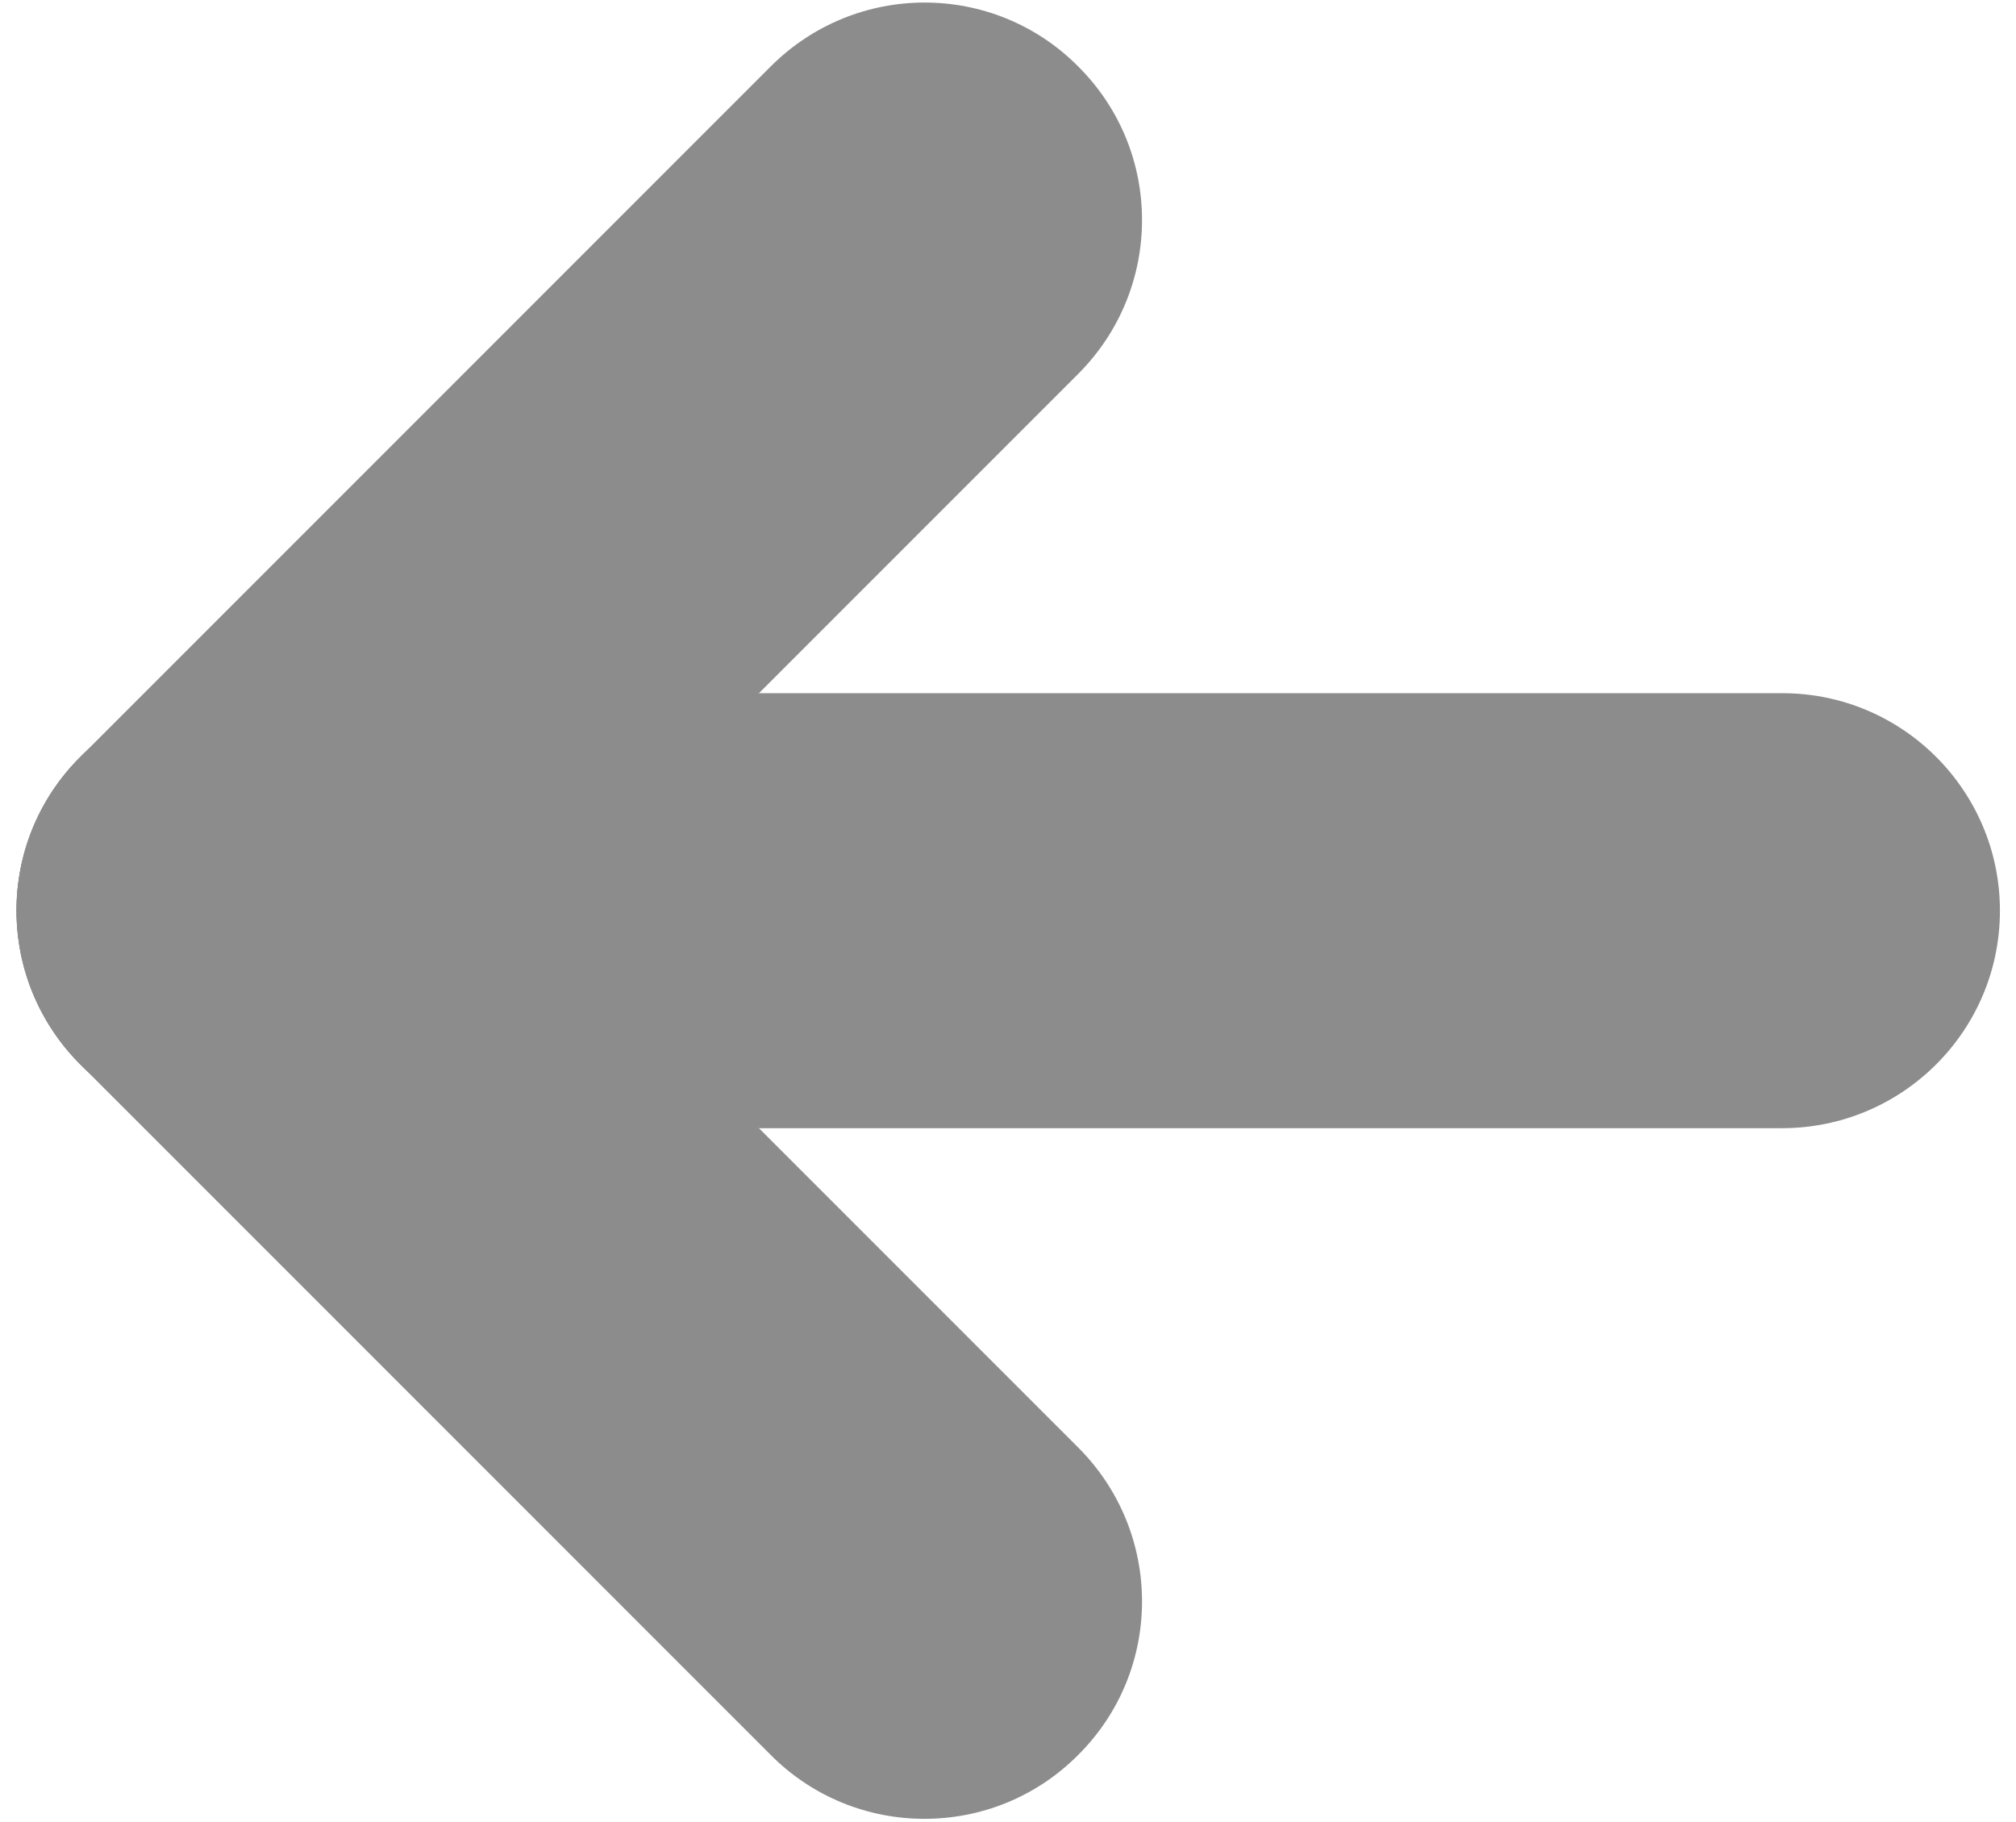
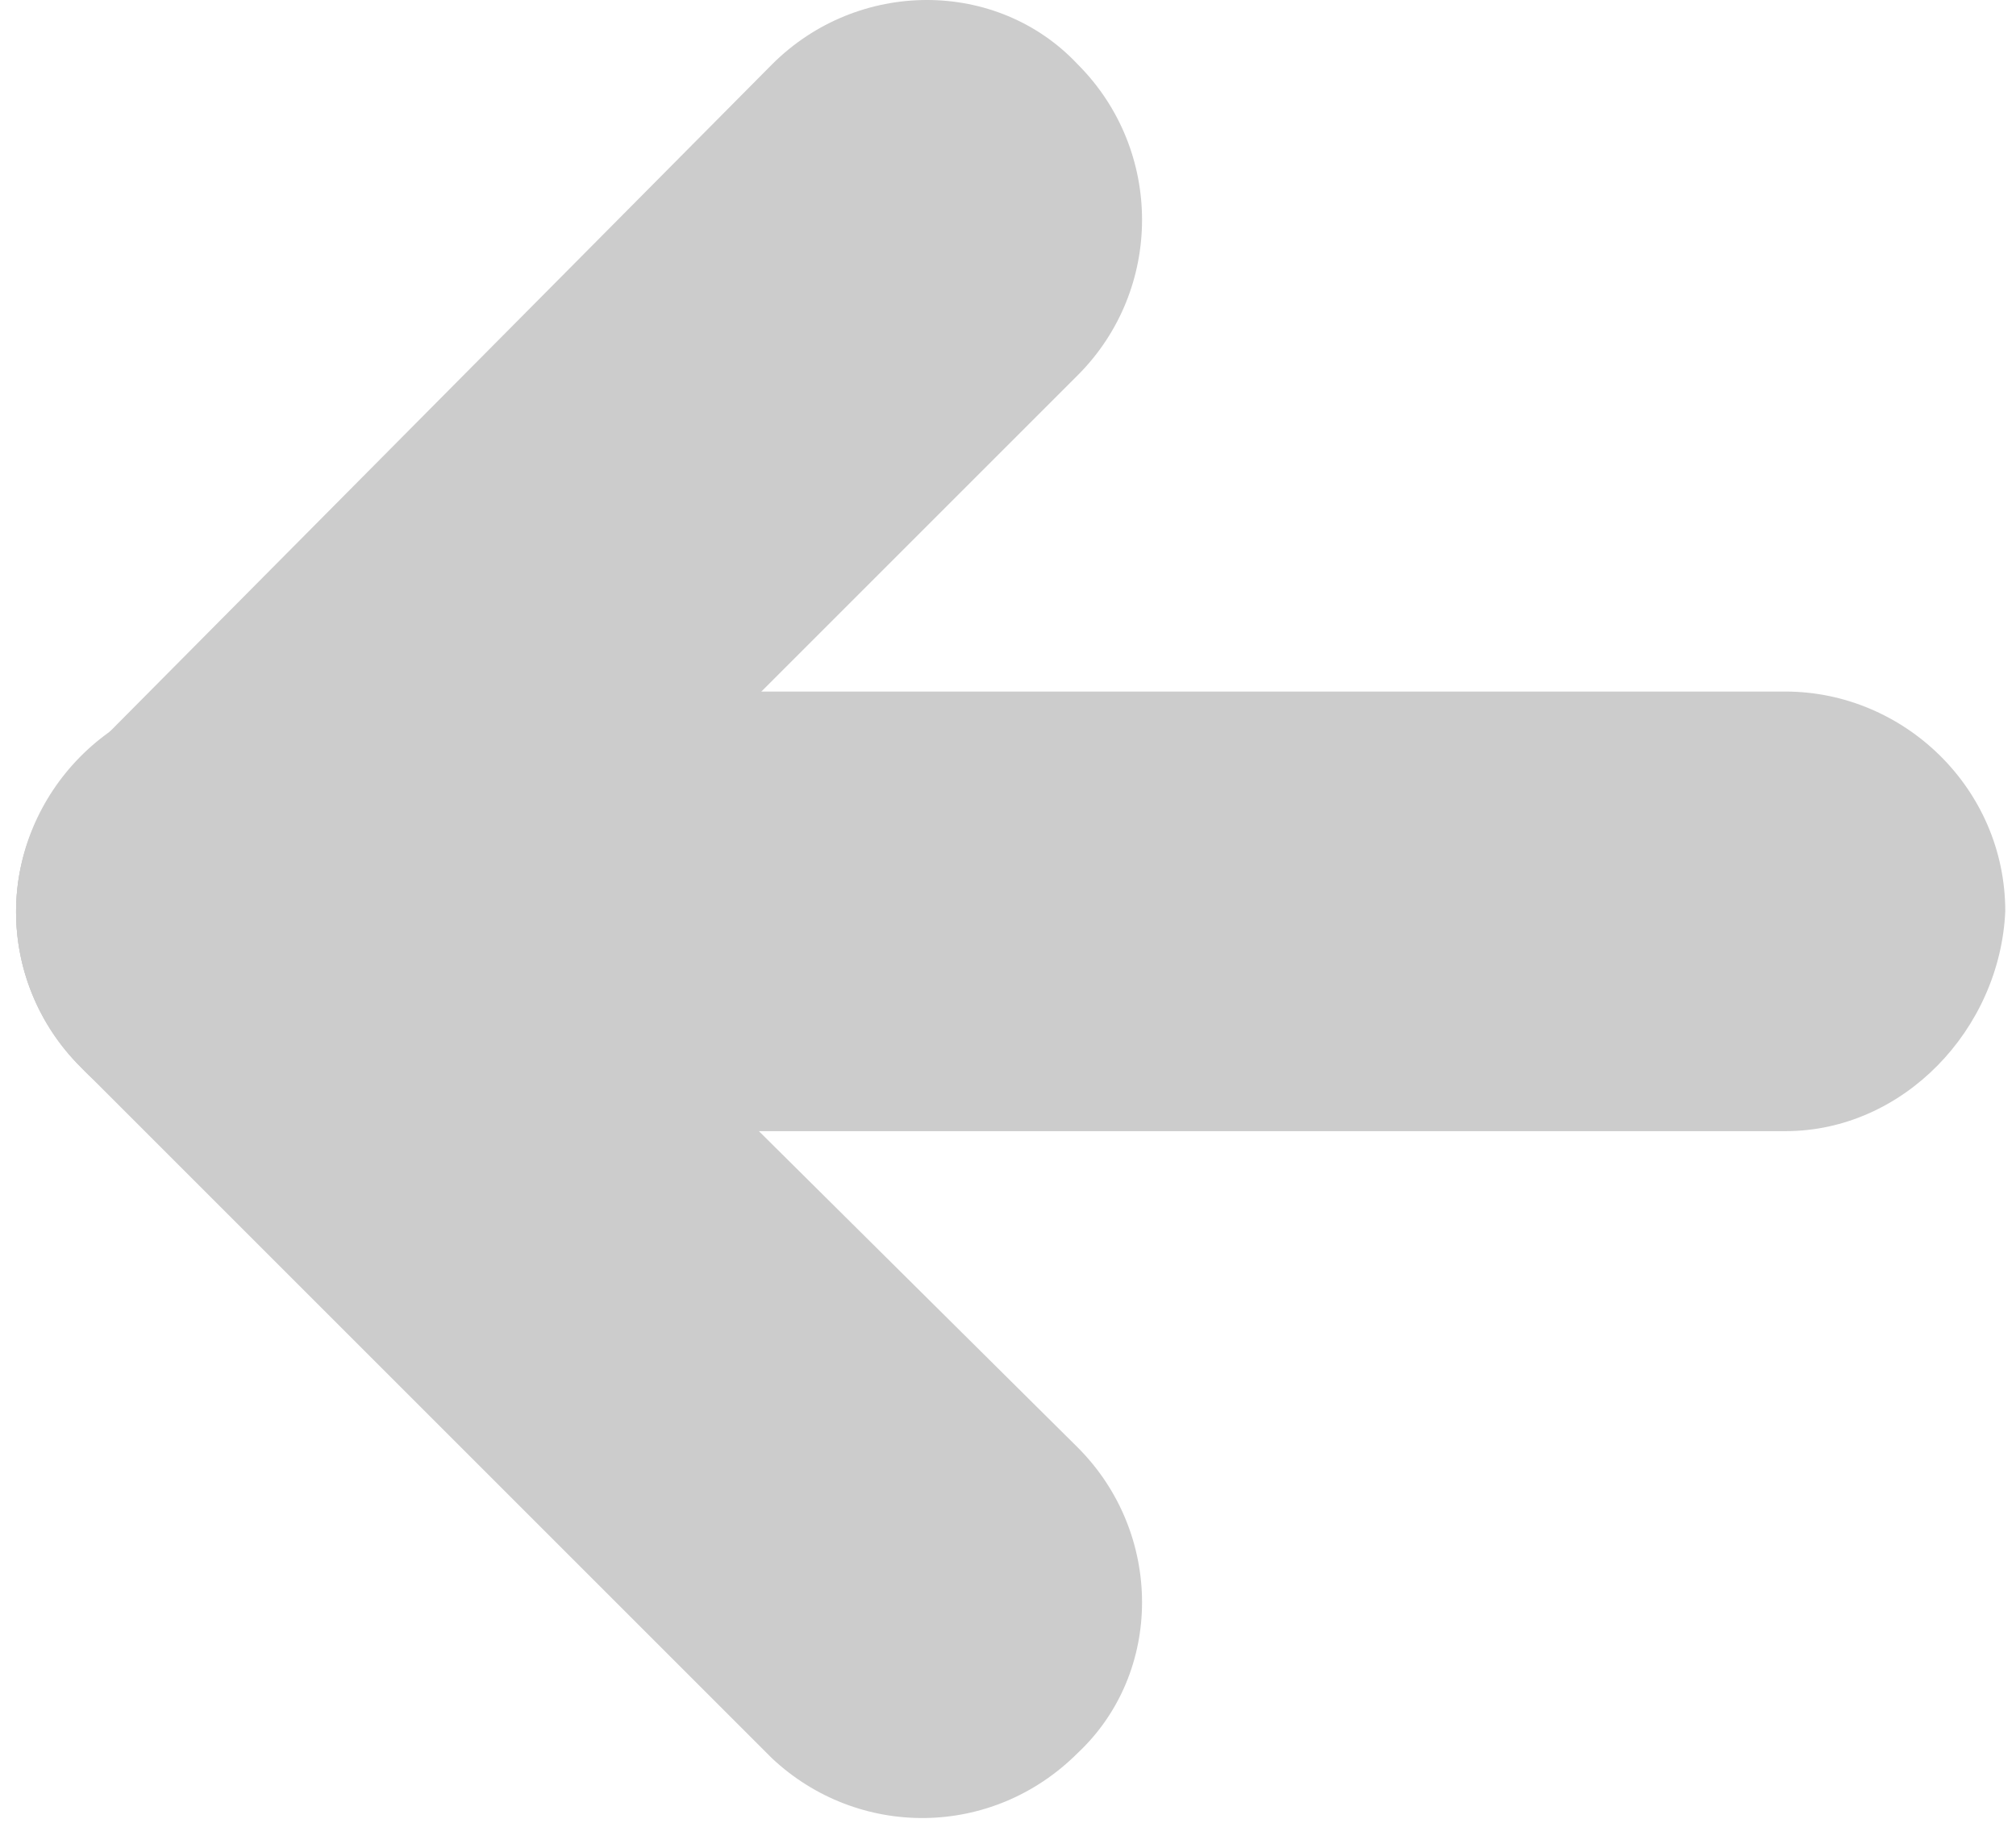
- <svg xmlns="http://www.w3.org/2000/svg" version="1.1" id="Layer_1" x="0px" y="0px" viewBox="0 0 37.64 34" style="enable-background:new 0 0 37.64 34;" xml:space="preserve">
+ <svg xmlns="http://www.w3.org/2000/svg" version="1.1" id="Layer_1" x="0px" y="0px" viewBox="0 0 37.6 34" style="enable-background:new 0 0 37.6 34;" xml:space="preserve">
  <style type="text/css">
- 	.st0{fill:#8C8C8C;}
+ 	.st0{fill:#CCCCCC;}
</style>
  <g>
    <g>
-       <path class="st0" d="M33.27,21.06H4.37c-2.24,0-4.06-1.82-4.06-4.06v0c0-2.24,1.82-4.06,4.06-4.06h28.91    c2.24,0,4.06,1.82,4.06,4.06v0C37.34,19.24,35.52,21.06,33.27,21.06z" />
+       <path class="st0" d="M33.3,21.1H4.4c-2.2,0-4.1-1.8-4.1-4.1l0,0c0-2.2,1.8-4.1,4.1-4.1h28.9c2.2,0,4.1,1.8,4.1,4.1l0,0    C37.3,19.2,35.5,21.1,33.3,21.1z" />
    </g>
    <g>
-       <path class="st0" d="M20.13,6.98L7.24,19.87c-1.59,1.59-4.16,1.59-5.74,0l0,0c-1.59-1.59-1.59-4.16,0-5.74L14.39,1.24    c1.59-1.59,4.16-1.59,5.74,0l0,0C21.72,2.82,21.72,5.39,20.13,6.98z" />
+       <path class="st0" d="M20.1,7L7.2,19.9c-1.6,1.6-4.2,1.6-5.7,0l0,0c-1.6-1.6-1.6-4.2,0-5.7L14.4,1.2c1.6-1.6,4.2-1.6,5.7,0l0,0    C21.7,2.8,21.7,5.4,20.1,7z" />
    </g>
    <g>
-       <path class="st0" d="M14.39,32.76L1.5,19.87c-1.59-1.59-1.59-4.16,0-5.74l0,0c1.59-1.59,4.16-1.59,5.74,0l12.89,12.89    c1.59,1.59,1.59,4.16,0,5.74l0,0C18.55,34.35,15.97,34.35,14.39,32.76z" />
+       <path class="st0" d="M14.4,32.8L1.5,19.9c-1.6-1.6-1.6-4.2,0-5.7l0,0c1.6-1.6,4.2-1.6,5.7,0L20.1,27c1.6,1.6,1.6,4.2,0,5.7l0,0    C18.5,34.3,16,34.3,14.4,32.8z" />
    </g>
  </g>
</svg>
